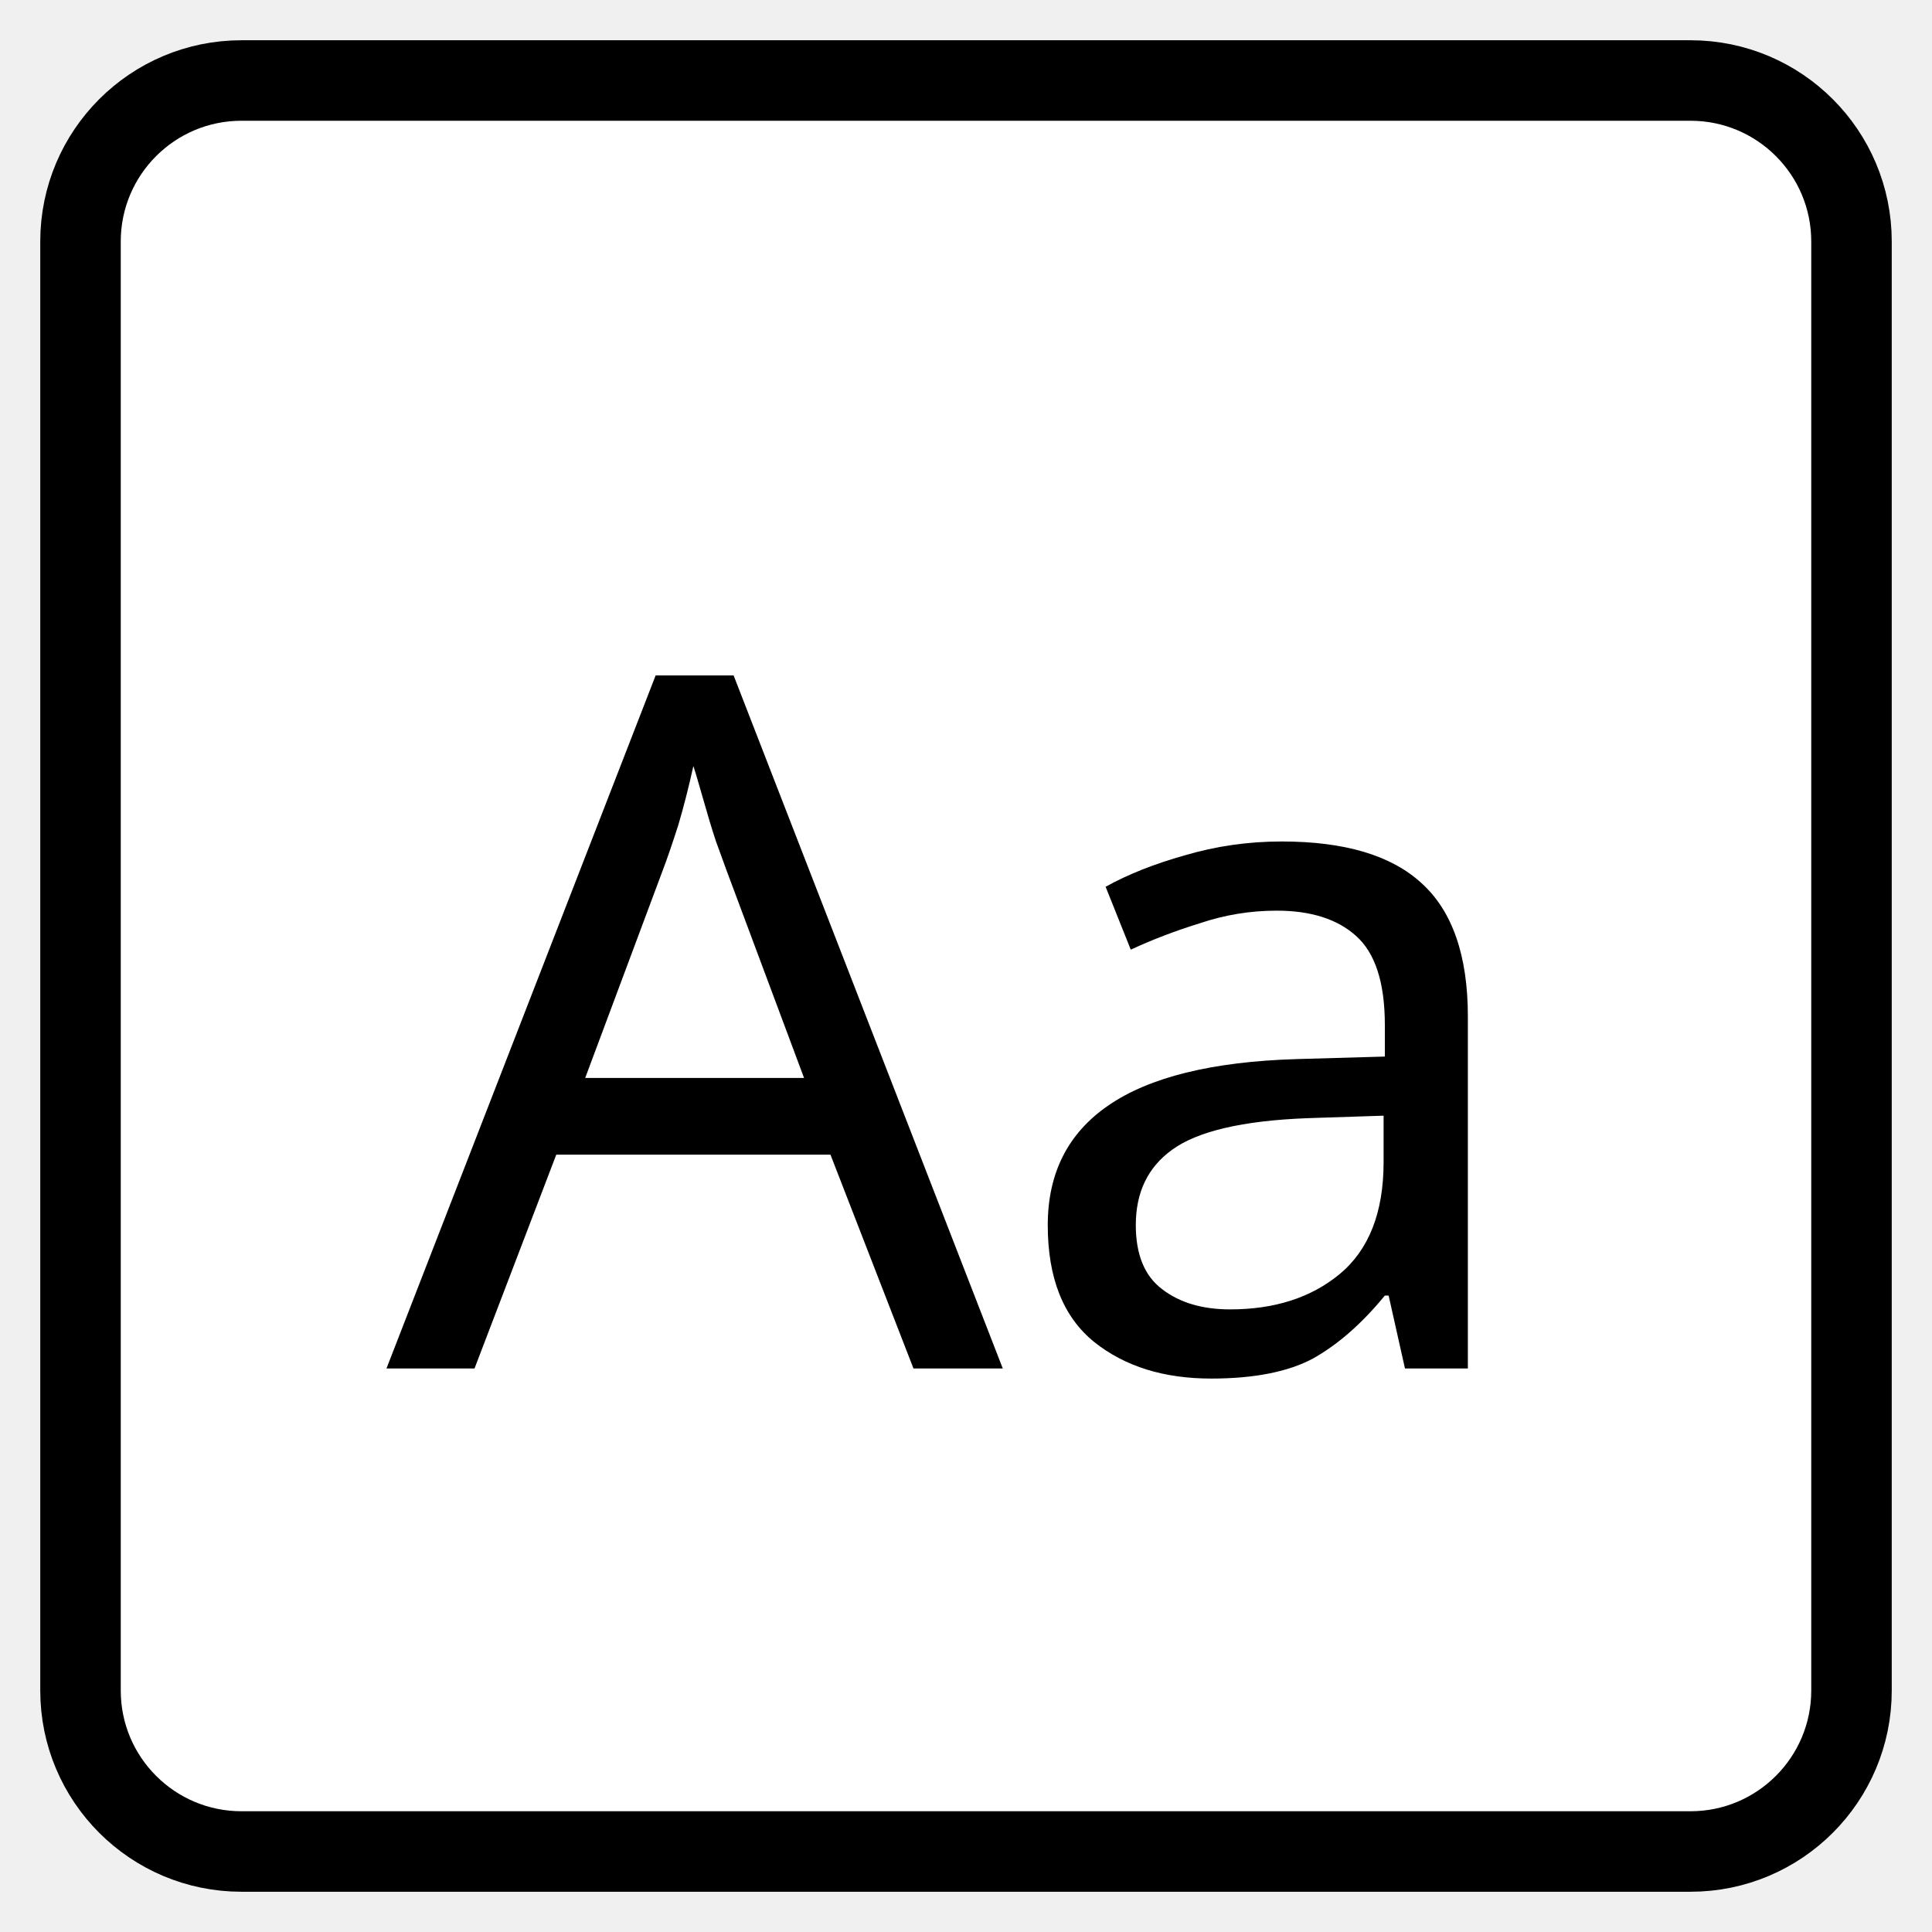
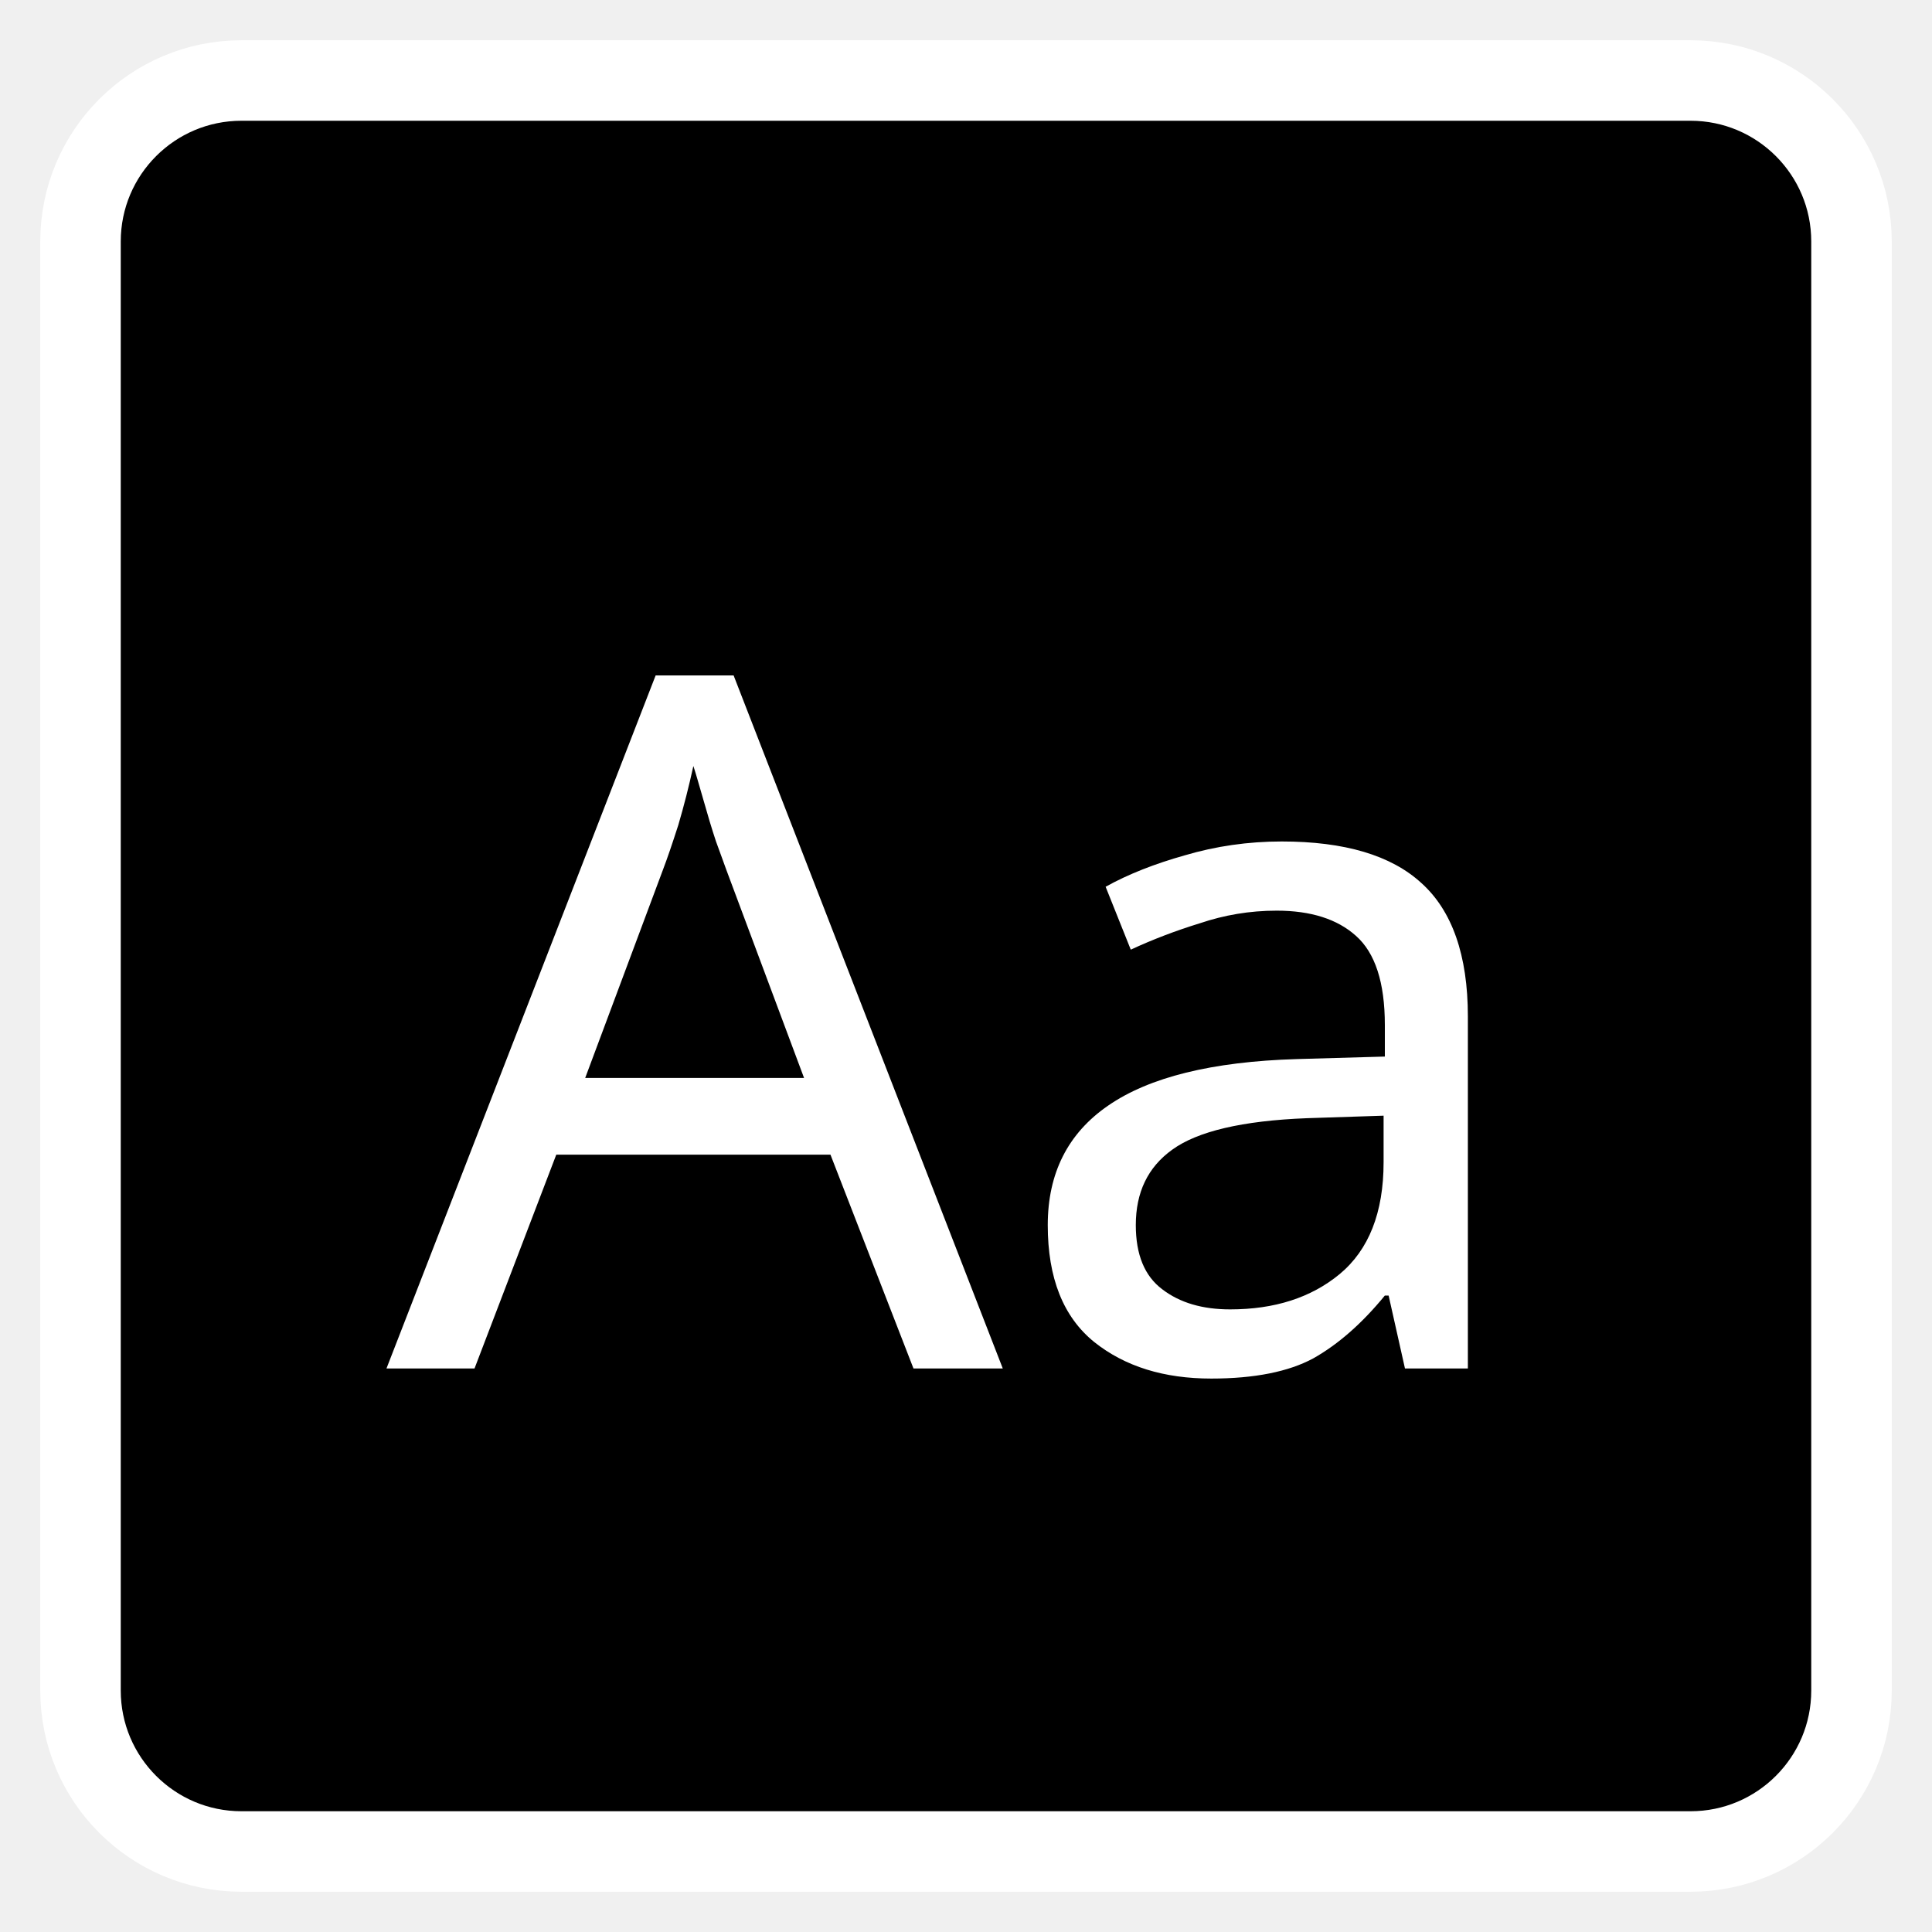
<svg xmlns="http://www.w3.org/2000/svg" baseProfile="tiny" width="24" height="24" viewBox="0 0 24 24">
-   <rect fill="#fff" stroke="#000" x="1" y="1" width="22" height="22" rx="2" ry="2" />
-   <text text-anchor="middle" x="12px" font-family="sans-serif" alignment-baseline="middle" y="17px">Aa</text>
+   <rect fill="#000" stroke="#fff" x="1" y="1" width="22" height="22" rx="2" ry="2" />
+   <text text-anchor="middle" x="12px" font-family="sans-serif" alignment-baseline="middle" y="17px" fill="#fff">Aa</text>
</svg>
